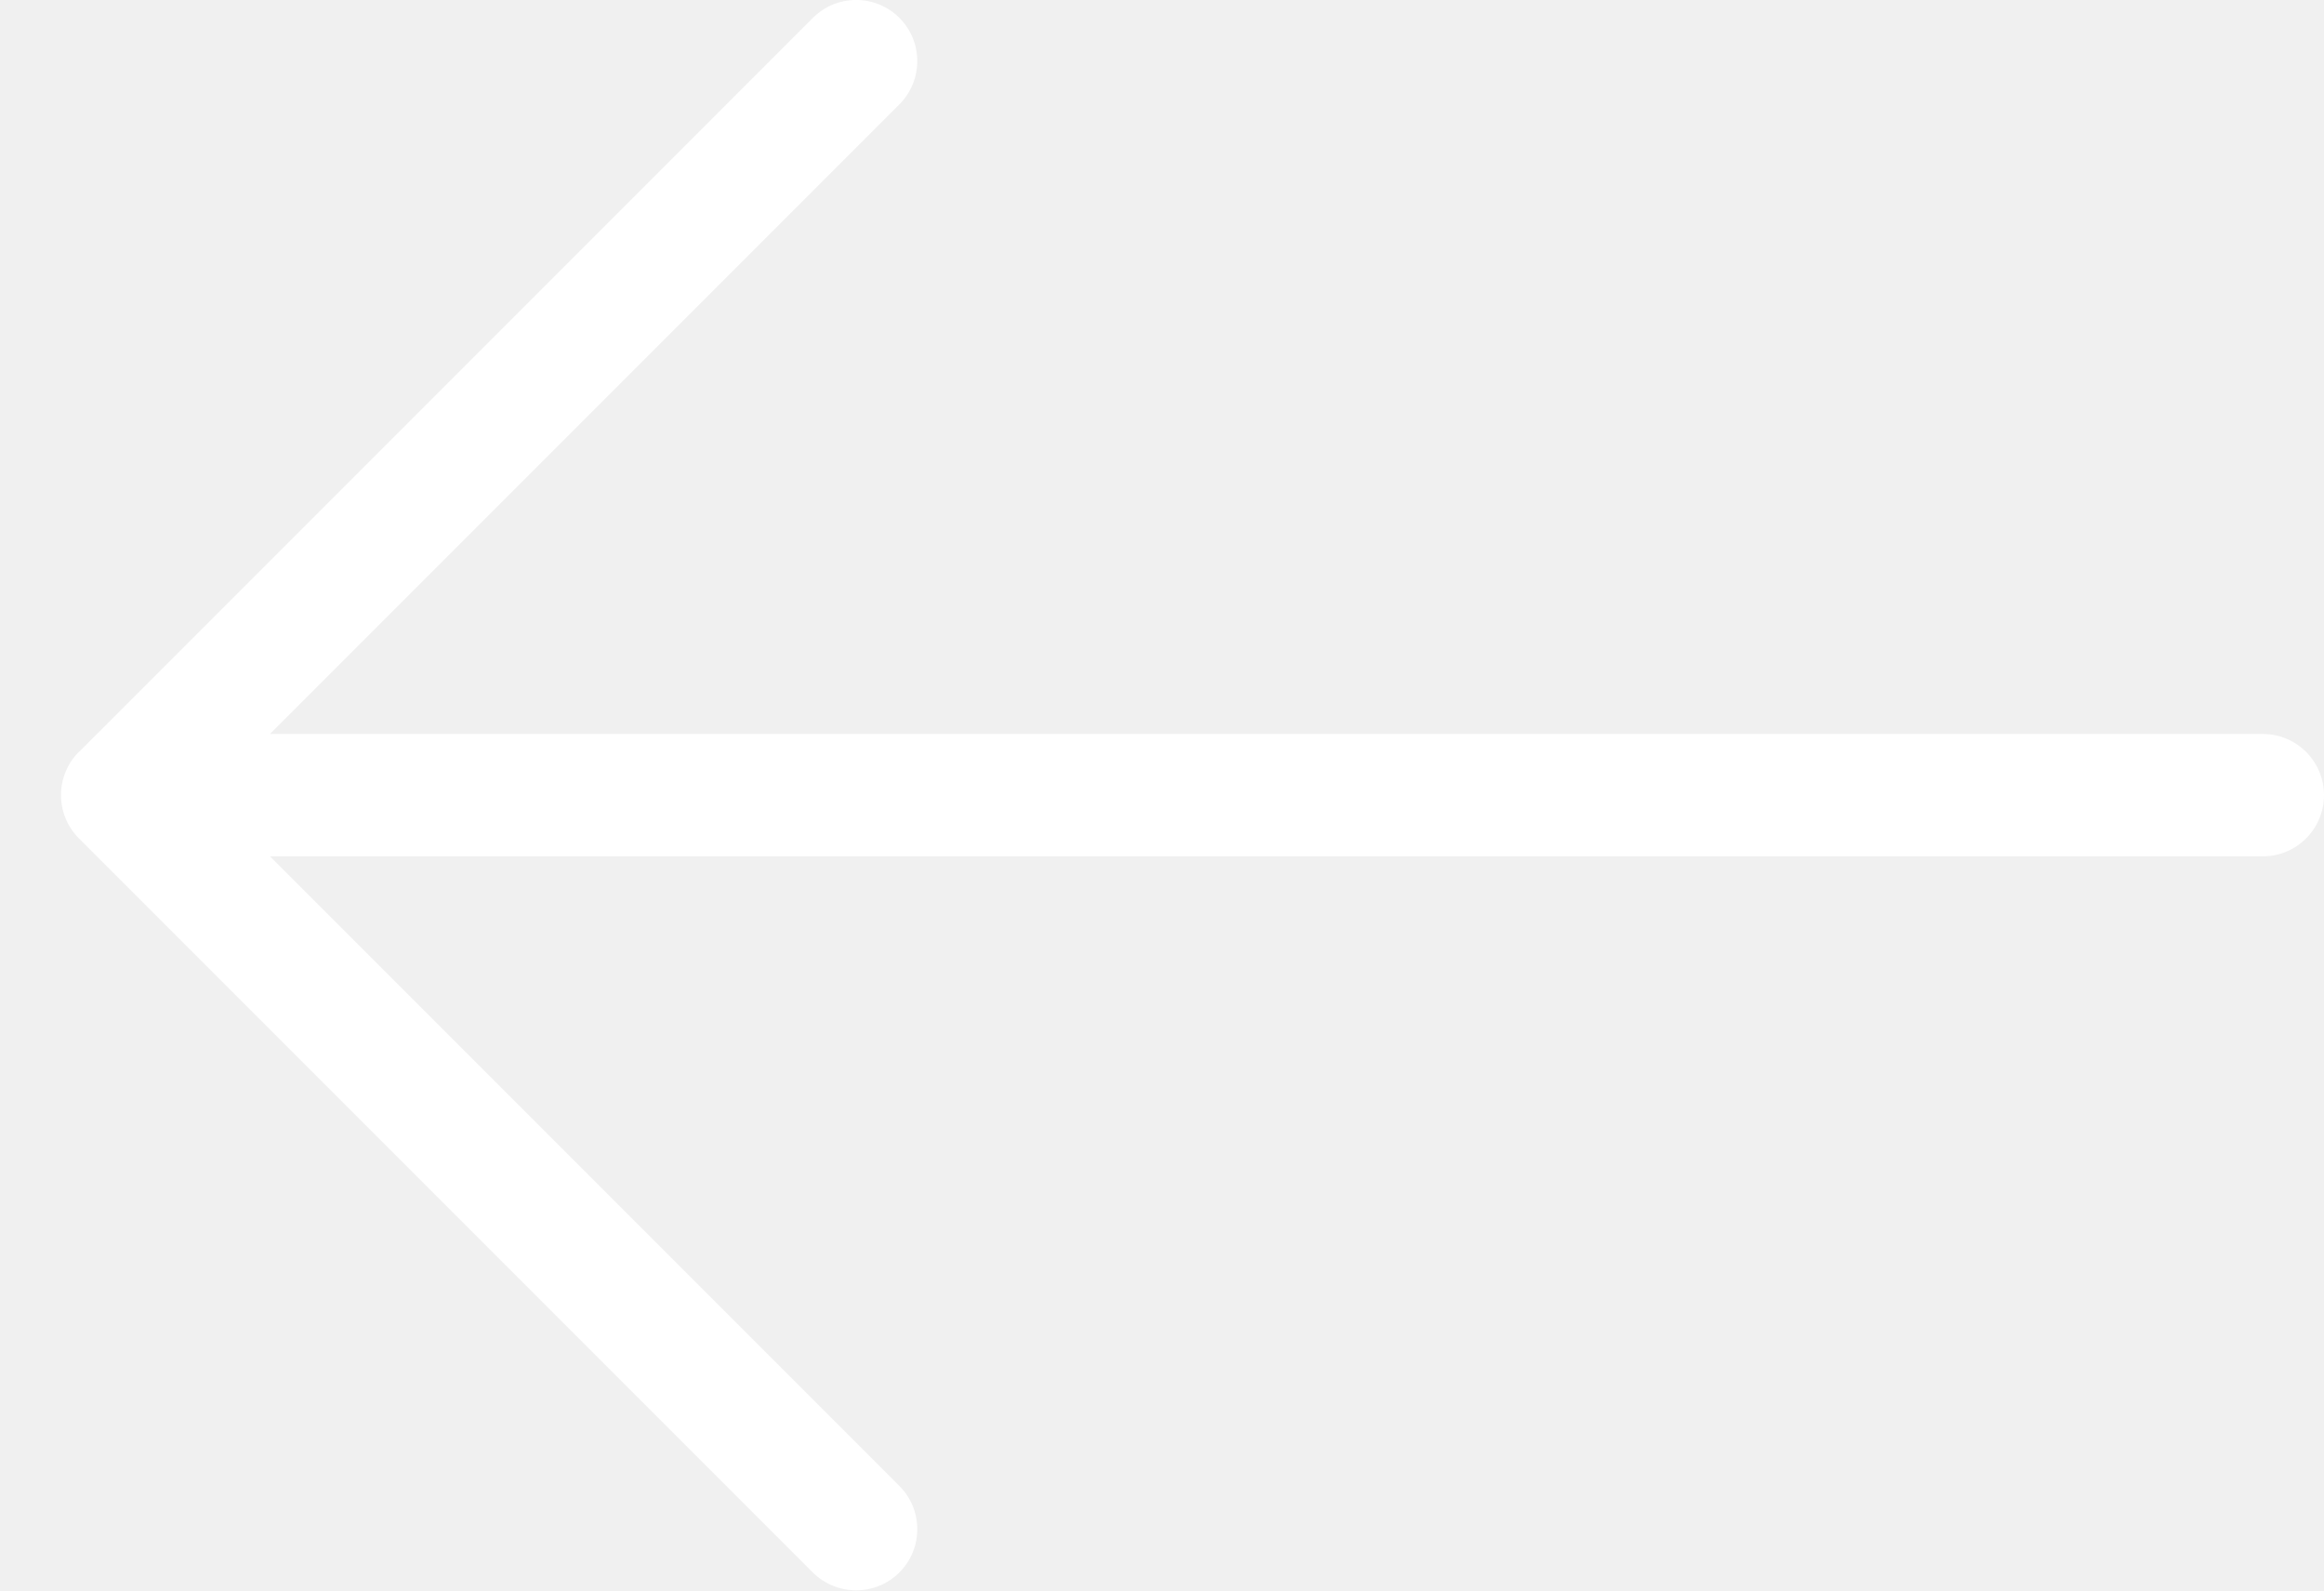
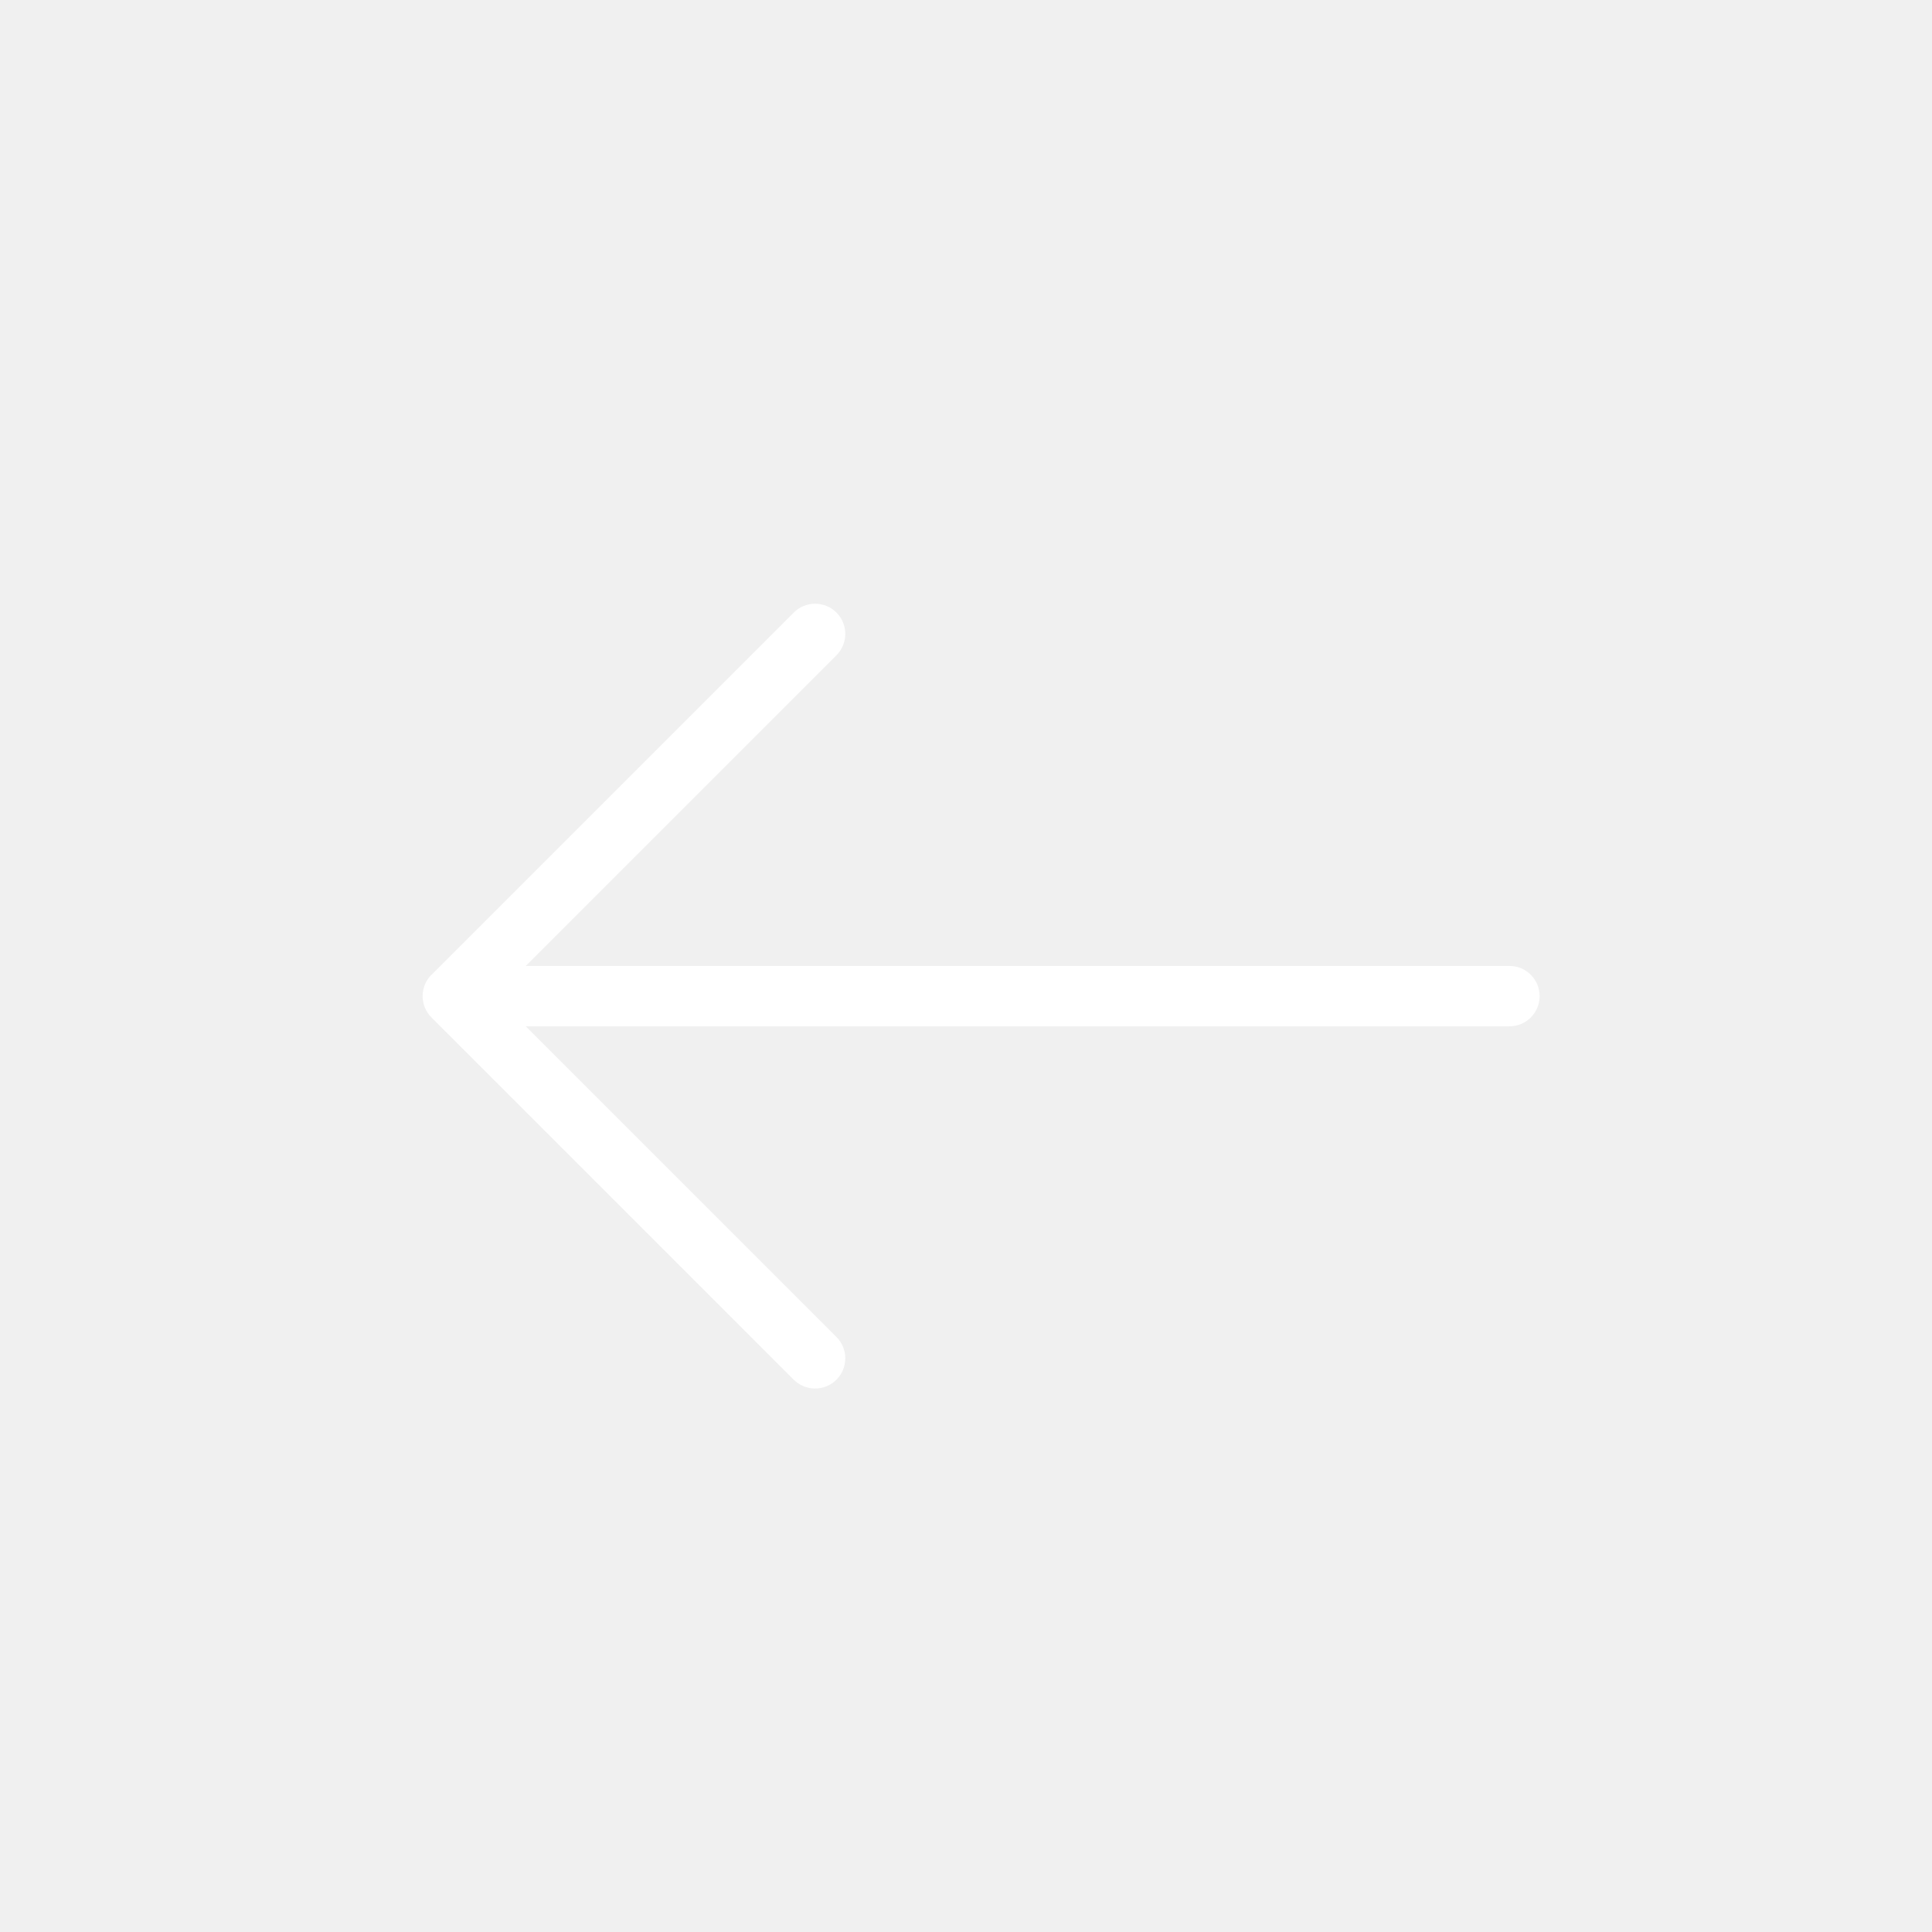
- <svg xmlns="http://www.w3.org/2000/svg" width="19px" height="13px" viewBox="0 0 19 13" version="1.1">
-   <g id="Page-1" stroke="none" stroke-width="1" fill="none" fill-rule="evenodd">
-     <g id="arrow-left" transform="translate(9.5, 6.5) scale(-1, 1) translate(-9.5, -6.5) " fill="#FFFFFF">
-       <path d="M18.354,6.146 L12.354,0.146 C12.159,-0.049 11.842,-0.049 11.647,0.146 C11.452,0.341 11.452,0.658 11.647,0.853 L16.793,5.999 L0.5,5.999 C0.224,5.999 0,6.223 0,6.499 C0,6.775 0.224,6.999 0.5,6.999 L16.793,6.999 L11.647,12.145 C11.452,12.34 11.452,12.657 11.647,12.852 C11.745,12.95 11.873,12.998 12.001,12.998 C12.129,12.998 12.257,12.949 12.355,12.852 L18.355,6.852 C18.55,6.657 18.55,6.34 18.355,6.145 L18.354,6.146 Z" id="Path" />
-     </g>
+ <svg xmlns="http://www.w3.org/2000/svg" width="32px" height="32px" viewBox="0 0 32 32" version="1.1">
+   <g id="arrow-left" stroke="none" stroke-width="1" fill="none" fill-rule="evenodd">
+     <path d="M25.354,16.146 L19.354,10.146 C19.159,9.951 18.842,9.951 18.647,10.146 C18.452,10.341 18.452,10.658 18.647,10.853 L23.793,15.999 L7.5,15.999 C7.224,15.999 7,16.223 7,16.499 C7,16.775 7.224,16.999 7.5,16.999 L23.793,16.999 L18.647,22.145 C18.452,22.34 18.452,22.657 18.647,22.852 C18.745,22.95 18.873,22.998 19.001,22.998 C19.129,22.998 19.257,22.949 19.355,22.852 L25.355,16.852 C25.55,16.657 25.55,16.34 25.355,16.145 L25.354,16.146 Z" id="Path" fill="#FFFFFF" transform="translate(16.25062, 16.49912) scale(-1, 1) translate(-16.25062, -16.49912) " />
  </g>
</svg>
